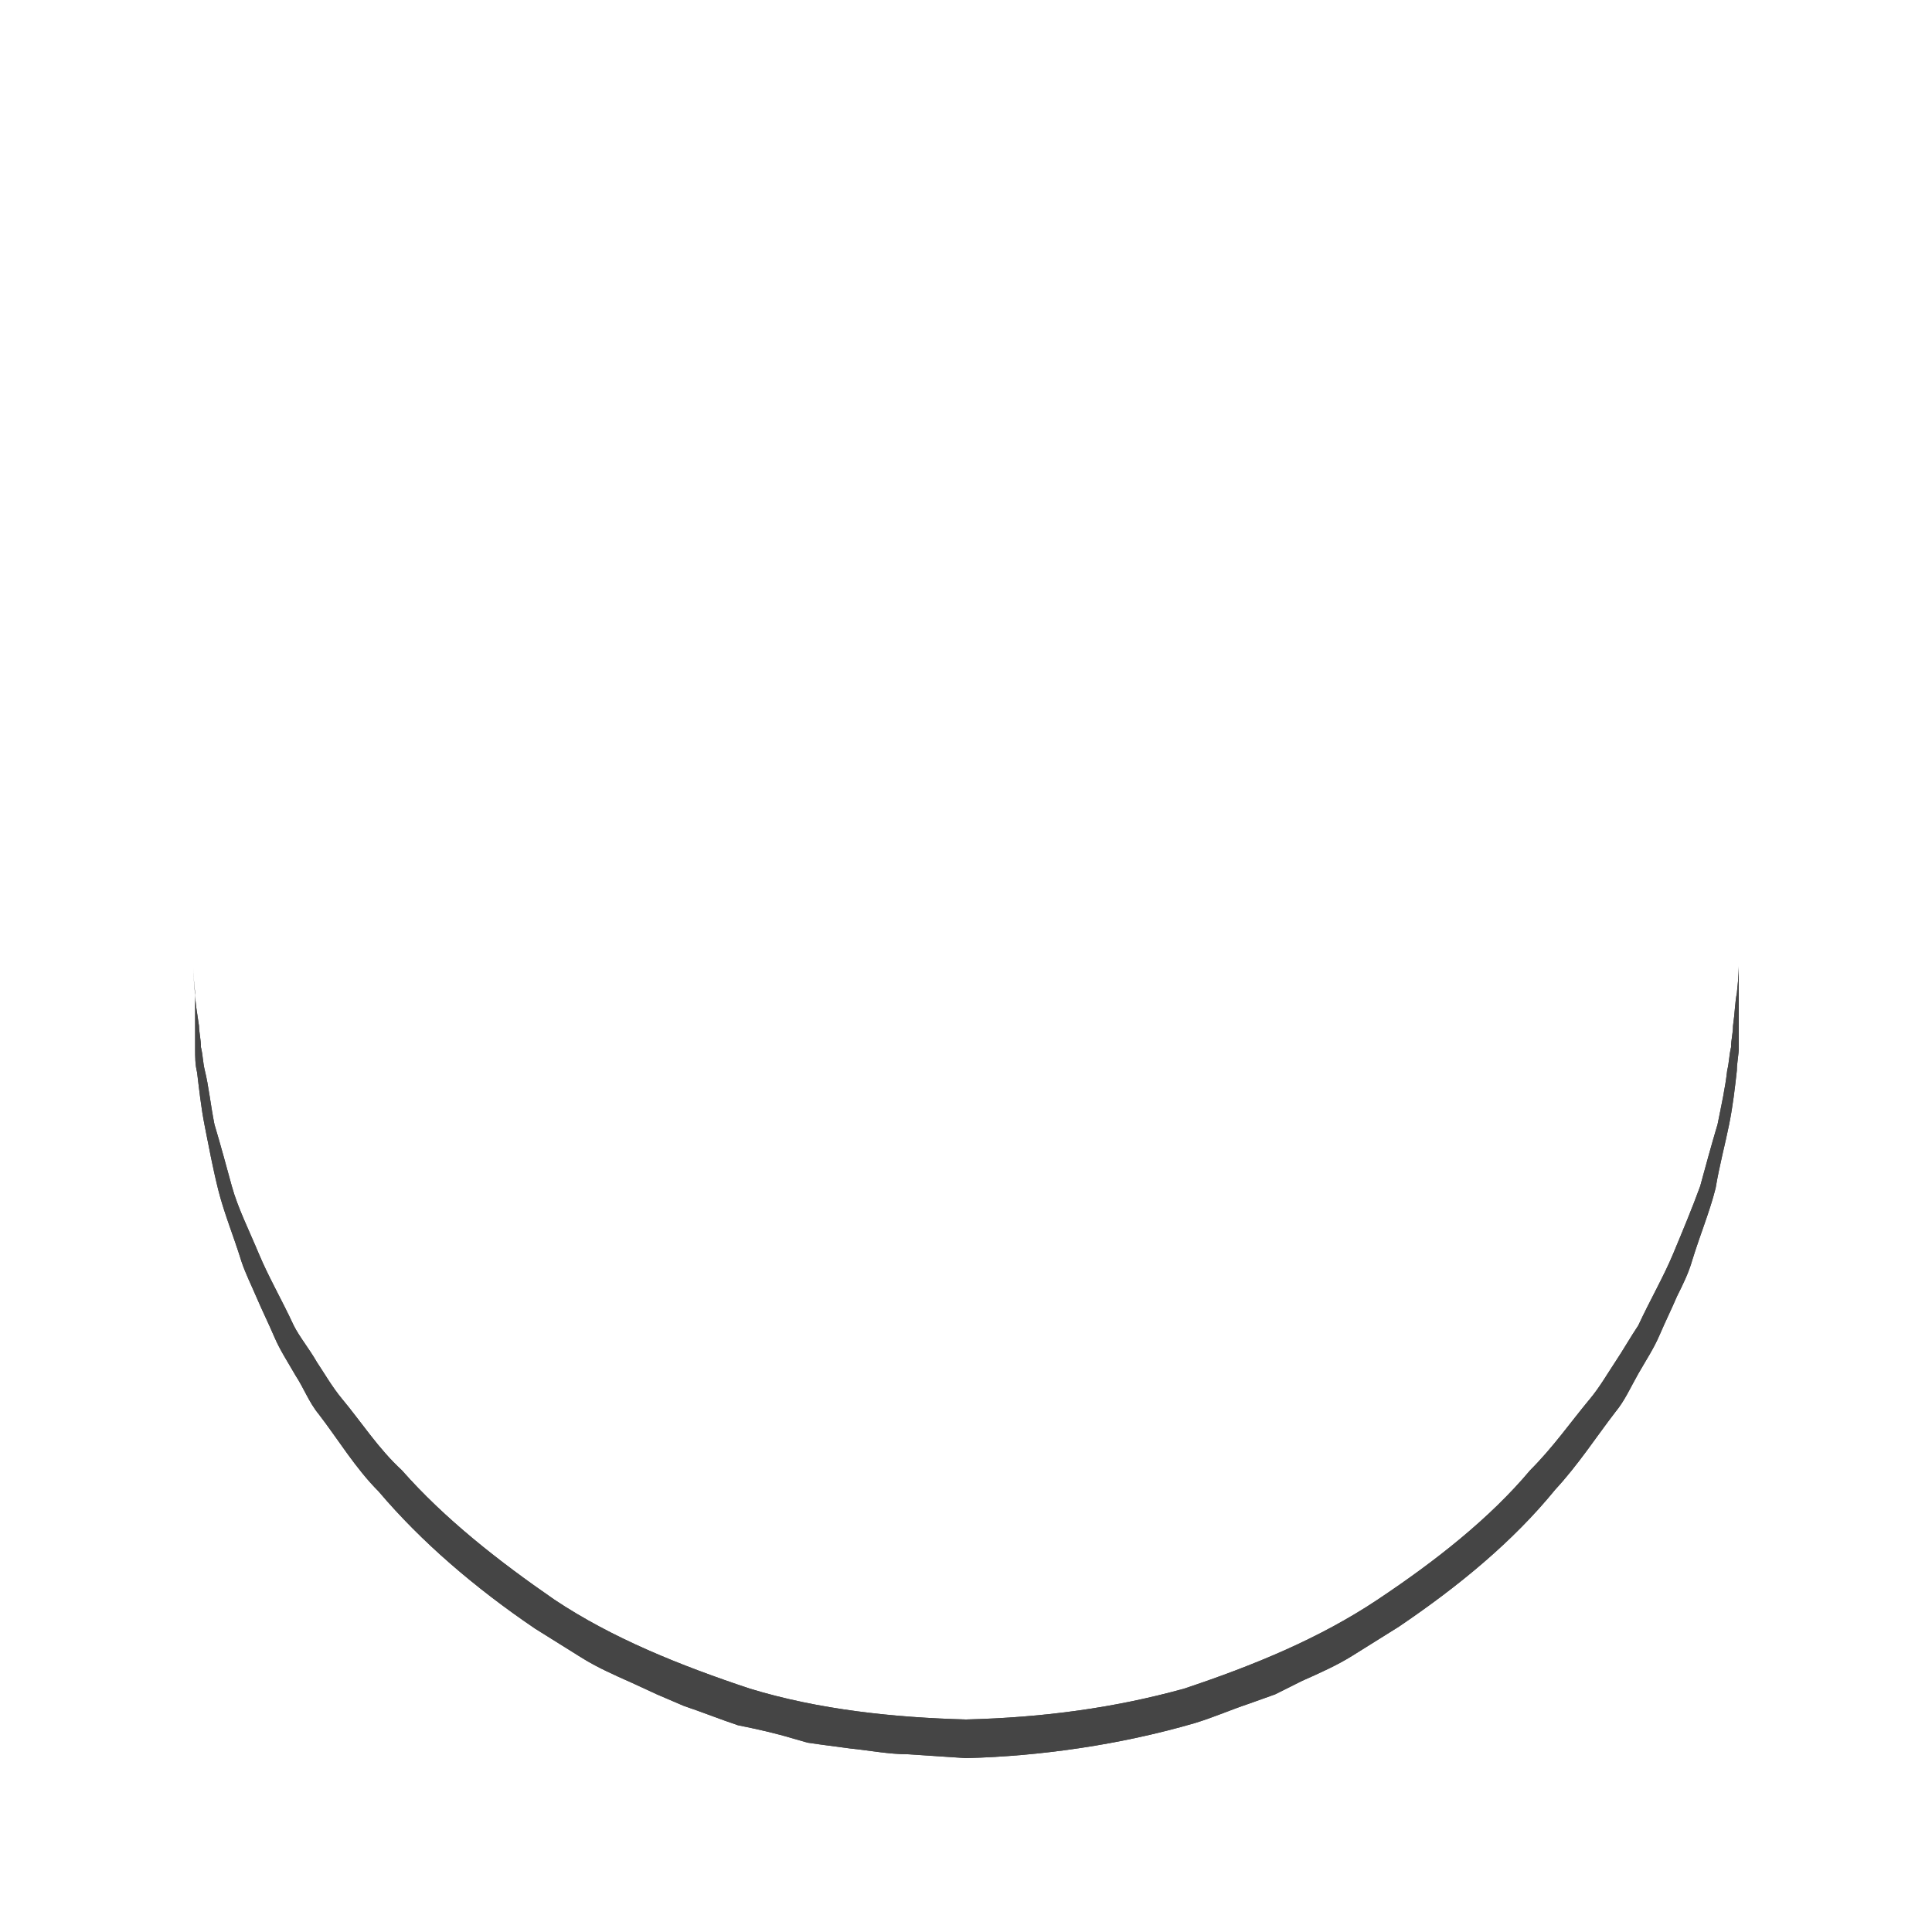
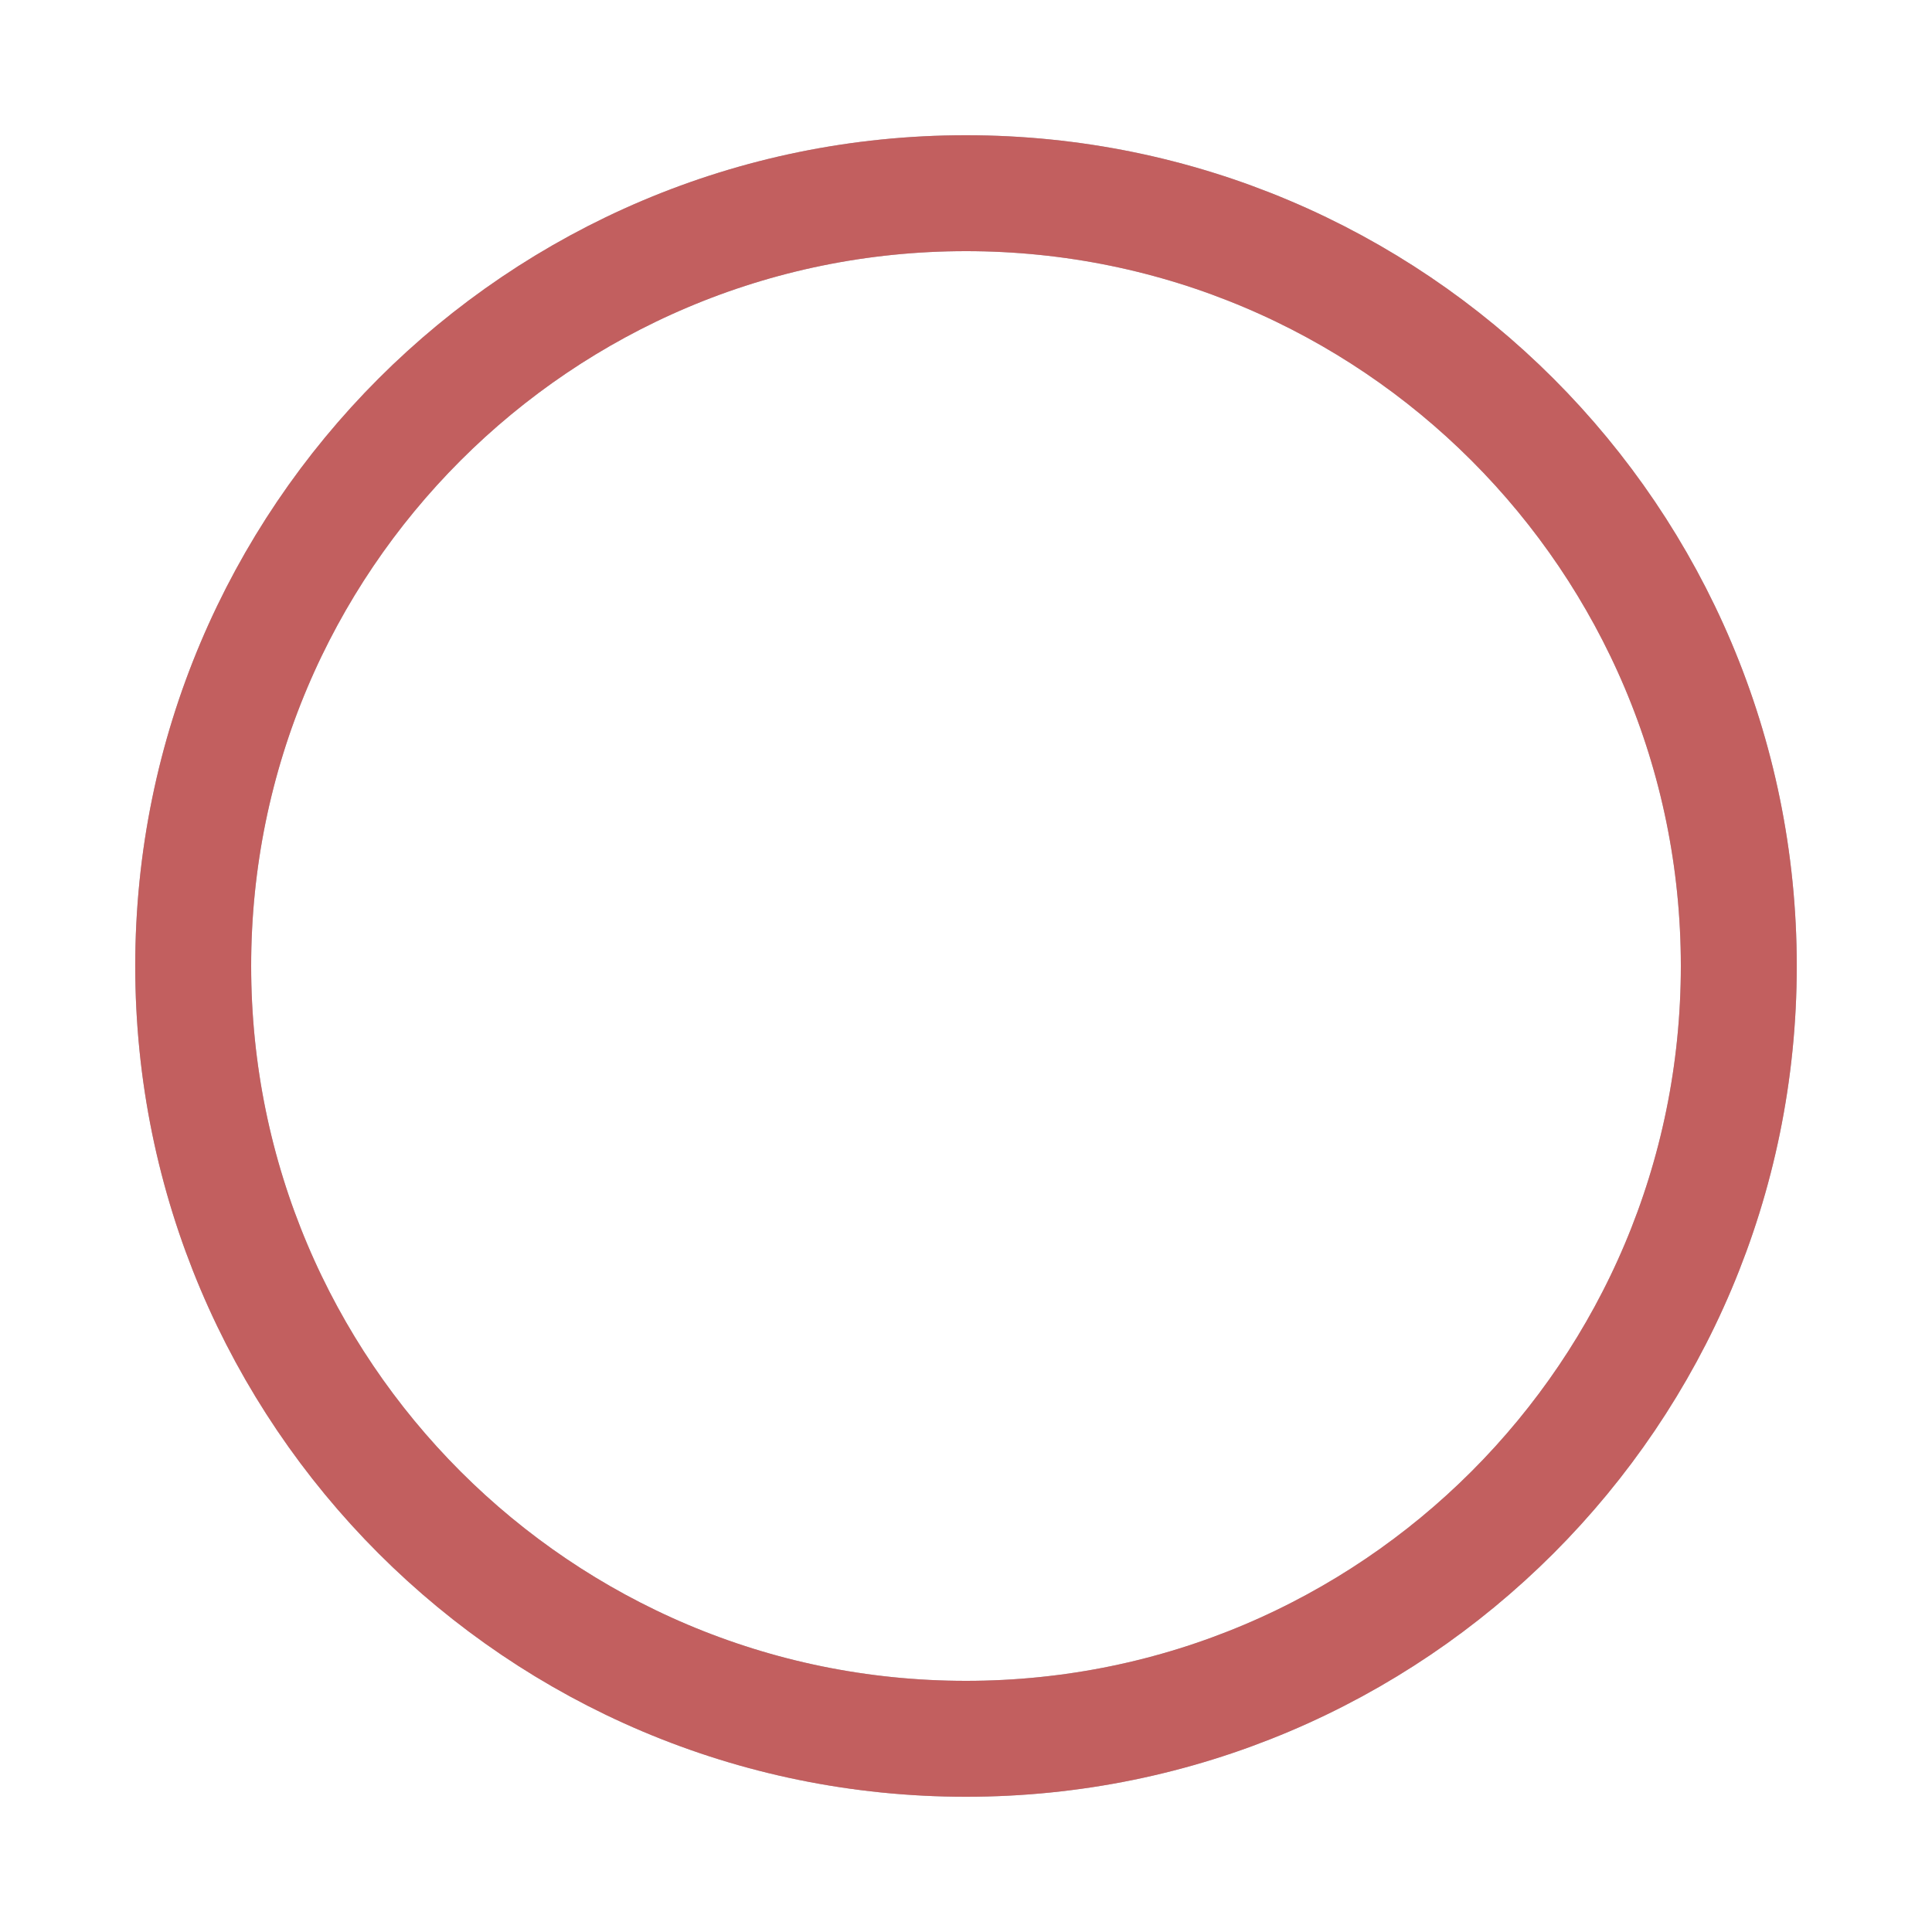
- <svg xmlns="http://www.w3.org/2000/svg" width="200px" height="200px" viewBox="0 0 100 100" preserveAspectRatio="xMidYMid" class="uil-ring">
+ <svg xmlns="http://www.w3.org/2000/svg" width="120px" height="120px" viewBox="0 0 100 100" preserveAspectRatio="xMidYMid" class="uil-ripple">
  <rect x="0" y="0" width="100" height="100" fill="none" class="bk" />
-   <defs>
-     <filter id="uil-ring-shadow" x="-100%" y="-100%" width="300%" height="300%">
-       <feOffset result="offOut" in="SourceGraphic" dx="0" dy="0" />
-       <feGaussianBlur result="blurOut" in="offOut" stdDeviation="0" />
-       <feBlend in="SourceGraphic" in2="blurOut" mode="normal" />
-     </filter>
-   </defs>
-   <path d="M10,50c0,0,0,0.5,0.1,1.4c0,0.5,0.1,1,0.2,1.7c0,0.3,0.1,0.7,0.1,1.1c0.1,0.4,0.1,0.8,0.2,1.2c0.2,0.8,0.3,1.8,0.5,2.8 c0.3,1,0.6,2.1,0.9,3.2c0.3,1.1,0.9,2.3,1.4,3.5c0.5,1.2,1.2,2.4,1.8,3.7c0.3,0.6,0.8,1.2,1.2,1.9c0.4,0.6,0.8,1.3,1.3,1.9 c1,1.2,1.9,2.6,3.1,3.7c2.2,2.5,5,4.7,7.9,6.7c3,2,6.5,3.4,10.1,4.6c3.6,1.1,7.5,1.5,11.2,1.6c4-0.1,7.7-0.6,11.3-1.6 c3.6-1.2,7-2.6,10-4.6c3-2,5.8-4.2,7.9-6.7c1.2-1.2,2.1-2.5,3.1-3.7c0.5-0.6,0.9-1.3,1.3-1.9c0.4-0.6,0.8-1.3,1.2-1.9 c0.6-1.3,1.3-2.5,1.8-3.7c0.5-1.2,1-2.4,1.4-3.5c0.3-1.1,0.6-2.2,0.9-3.2c0.2-1,0.4-1.9,0.5-2.8c0.1-0.4,0.1-0.8,0.2-1.2 c0-0.4,0.1-0.7,0.1-1.1c0.1-0.7,0.1-1.2,0.2-1.7C90,50.5,90,50,90,50s0,0.5,0,1.4c0,0.5,0,1,0,1.7c0,0.3,0,0.7,0,1.1 c0,0.4-0.1,0.8-0.1,1.2c-0.1,0.9-0.2,1.8-0.4,2.8c-0.2,1-0.5,2.1-0.7,3.3c-0.3,1.2-0.8,2.4-1.2,3.7c-0.2,0.7-0.5,1.3-0.8,1.9 c-0.3,0.7-0.6,1.3-0.9,2c-0.3,0.7-0.7,1.3-1.1,2c-0.4,0.7-0.7,1.4-1.2,2c-1,1.3-1.9,2.7-3.1,4c-2.2,2.7-5,5-8.1,7.1 c-0.8,0.5-1.6,1-2.4,1.5c-0.8,0.5-1.7,0.9-2.6,1.3L66,87.7l-1.4,0.5c-0.9,0.3-1.8,0.7-2.8,1c-3.8,1.1-7.9,1.7-11.8,1.8L47,90.8 c-1,0-2-0.2-3-0.3l-1.5-0.2l-0.7-0.1L41.1,90c-1-0.3-1.9-0.5-2.9-0.7c-0.9-0.3-1.9-0.7-2.8-1L34,87.7l-1.3-0.6 c-0.9-0.4-1.8-0.8-2.6-1.3c-0.8-0.5-1.6-1-2.4-1.5c-3.1-2.1-5.9-4.5-8.1-7.1c-1.2-1.2-2.1-2.7-3.1-4c-0.5-0.6-0.8-1.4-1.2-2 c-0.4-0.7-0.8-1.3-1.1-2c-0.3-0.7-0.6-1.3-0.9-2c-0.3-0.7-0.6-1.3-0.8-1.9c-0.4-1.3-0.9-2.5-1.2-3.7c-0.3-1.2-0.5-2.3-0.7-3.3 c-0.2-1-0.3-2-0.4-2.8c-0.1-0.4-0.1-0.8-0.1-1.2c0-0.4,0-0.7,0-1.1c0-0.7,0-1.2,0-1.7C10,50.5,10,50,10,50z" fill="#454545" filter="url(#uil-ring-shadow)">
-     <animateTransform attributeName="transform" type="rotate" from="0 50 50" to="360 50 50" repeatCount="indefinite" dur="1s" />
-   </path>
+   <g>
+     <animate attributeName="opacity" dur="2s" repeatCount="indefinite" begin="0s" keyTimes="0;0.33;1" values="1;1;0" />
+     <circle cx="50" cy="50" r="40" stroke="#afafb7" fill="none" stroke-width="6" stroke-linecap="round">
+       <animate attributeName="r" dur="2s" repeatCount="indefinite" begin="0s" keyTimes="0;0.33;1" values="0;22;44" />
+     </circle>
+   </g>
+   <g>
+     <animate attributeName="opacity" dur="2s" repeatCount="indefinite" begin="1s" keyTimes="0;0.33;1" values="1;1;0" />
+     <circle cx="50" cy="50" r="40" stroke="#c25f5f" fill="none" stroke-width="6" stroke-linecap="round">
+       <animate attributeName="r" dur="2s" repeatCount="indefinite" begin="1s" keyTimes="0;0.33;1" values="0;22;44" />
+     </circle>
+   </g>
</svg>
